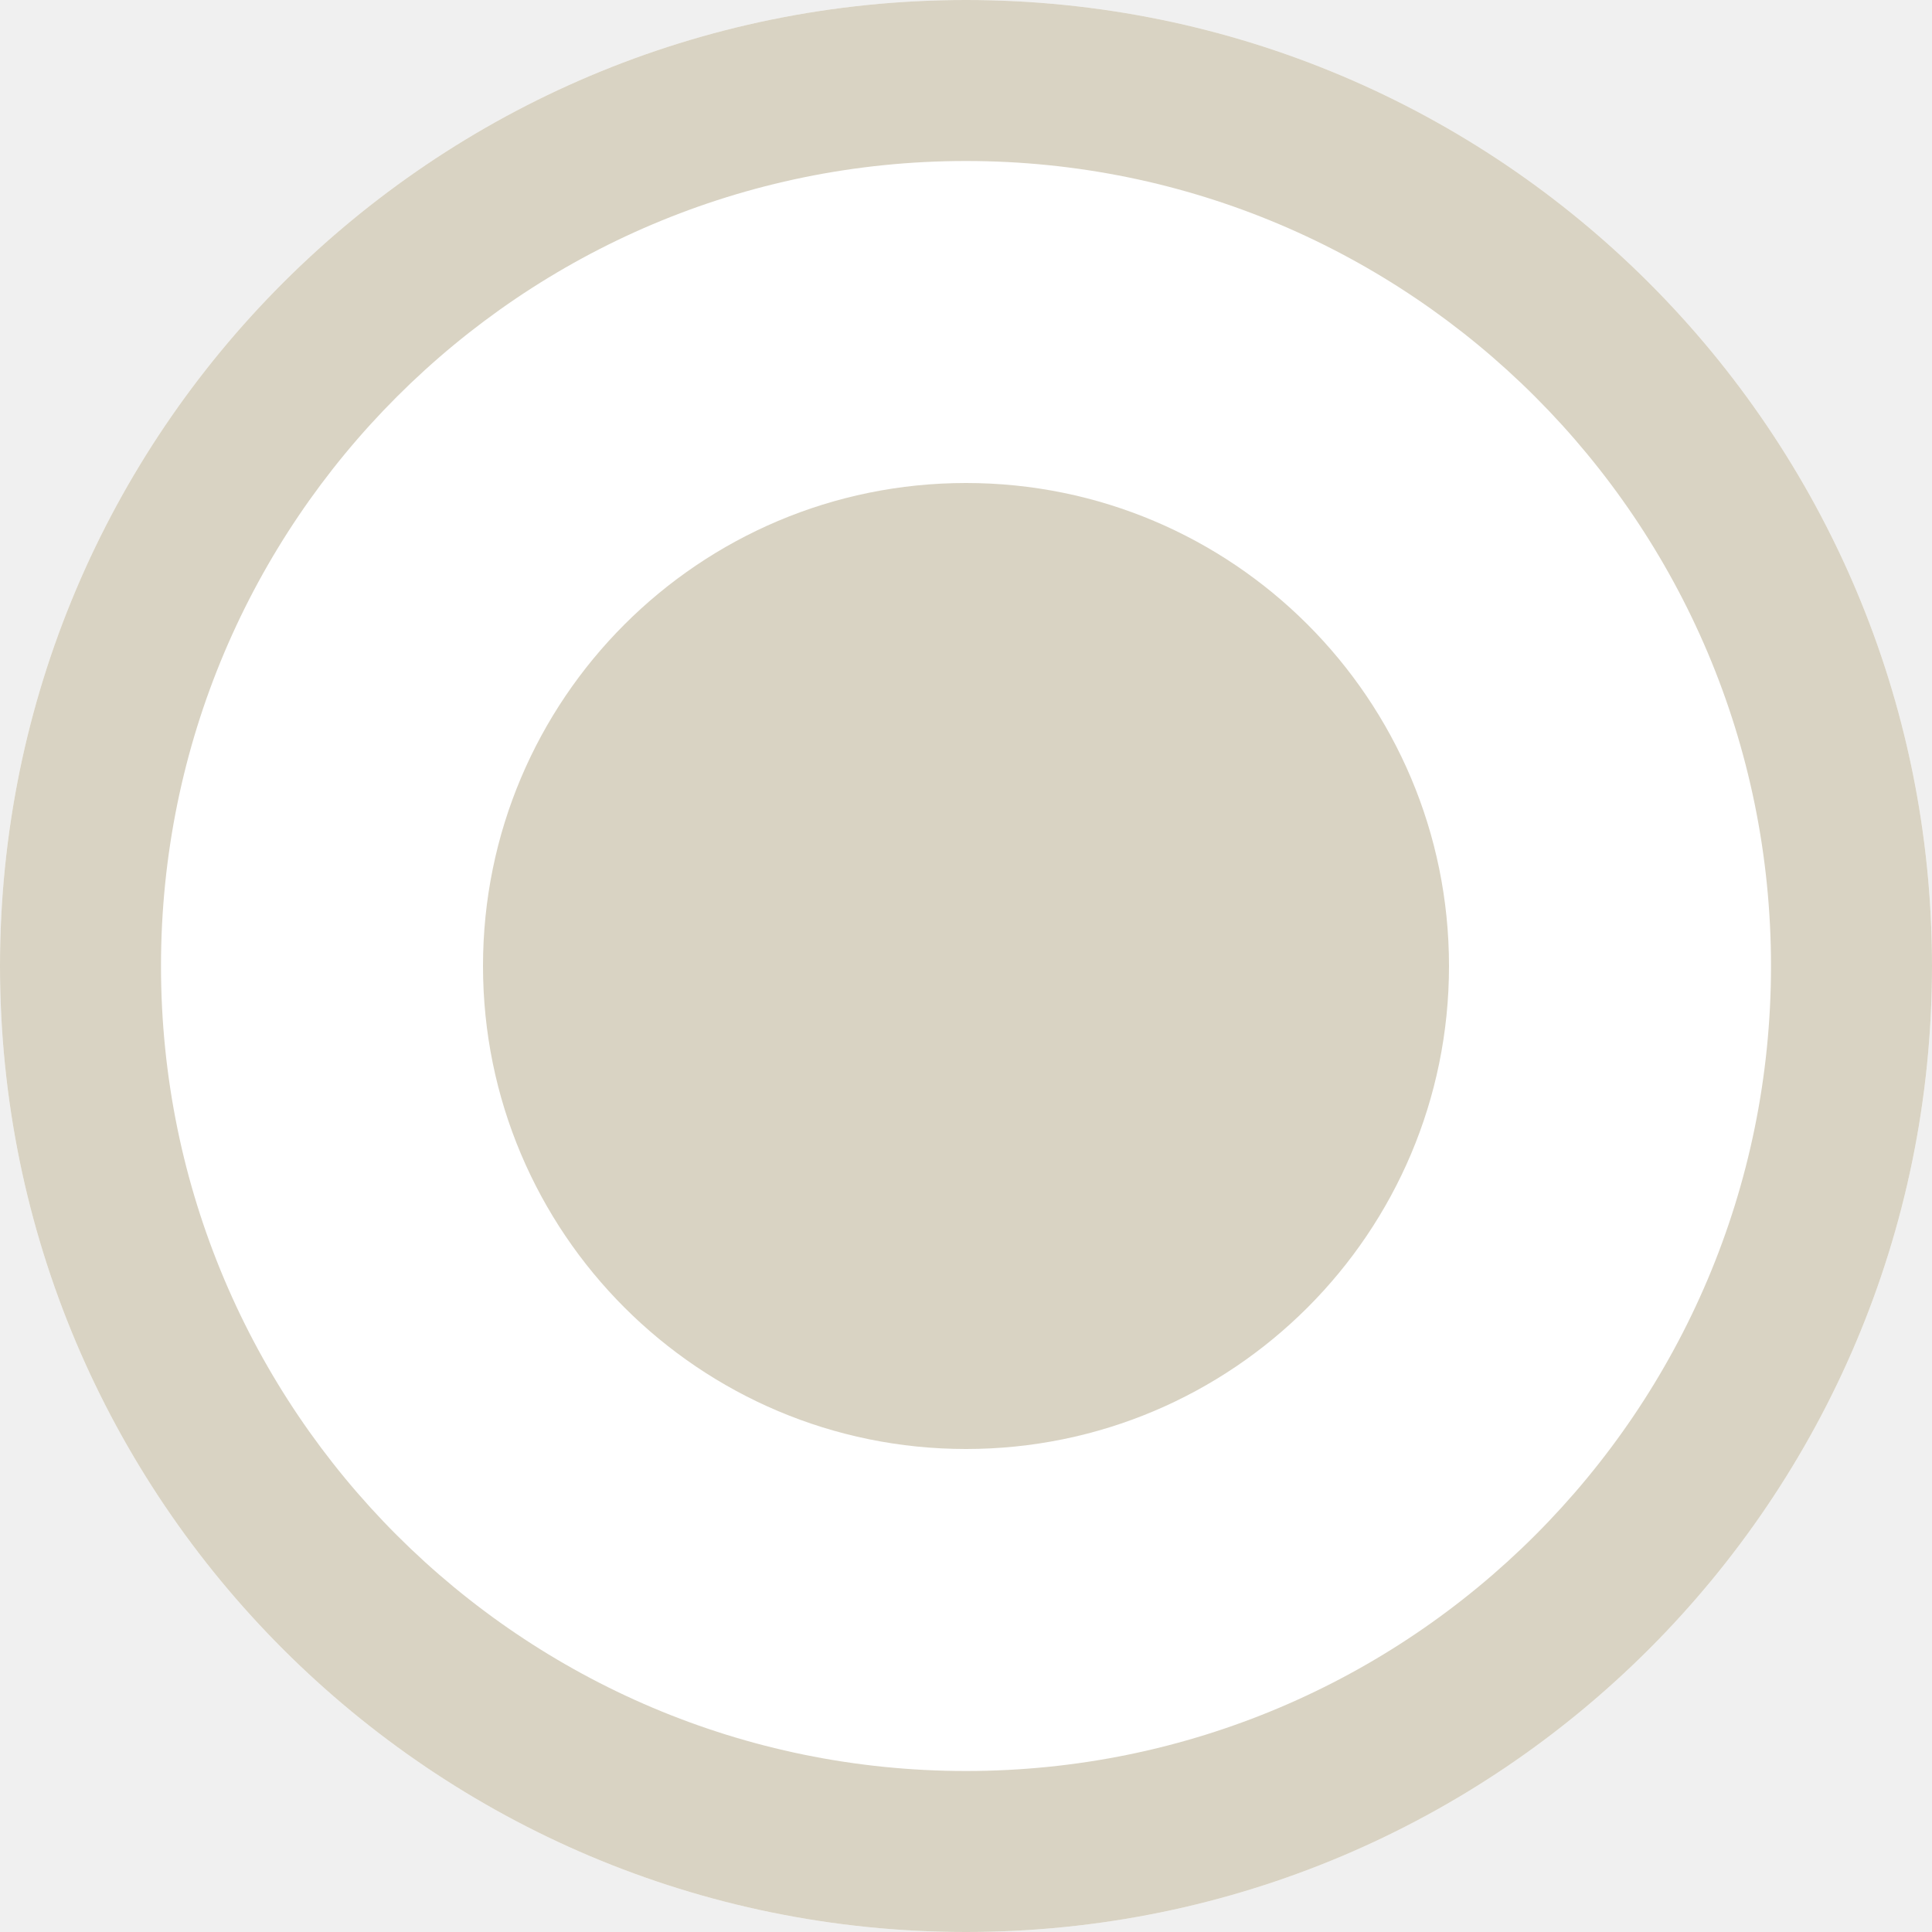
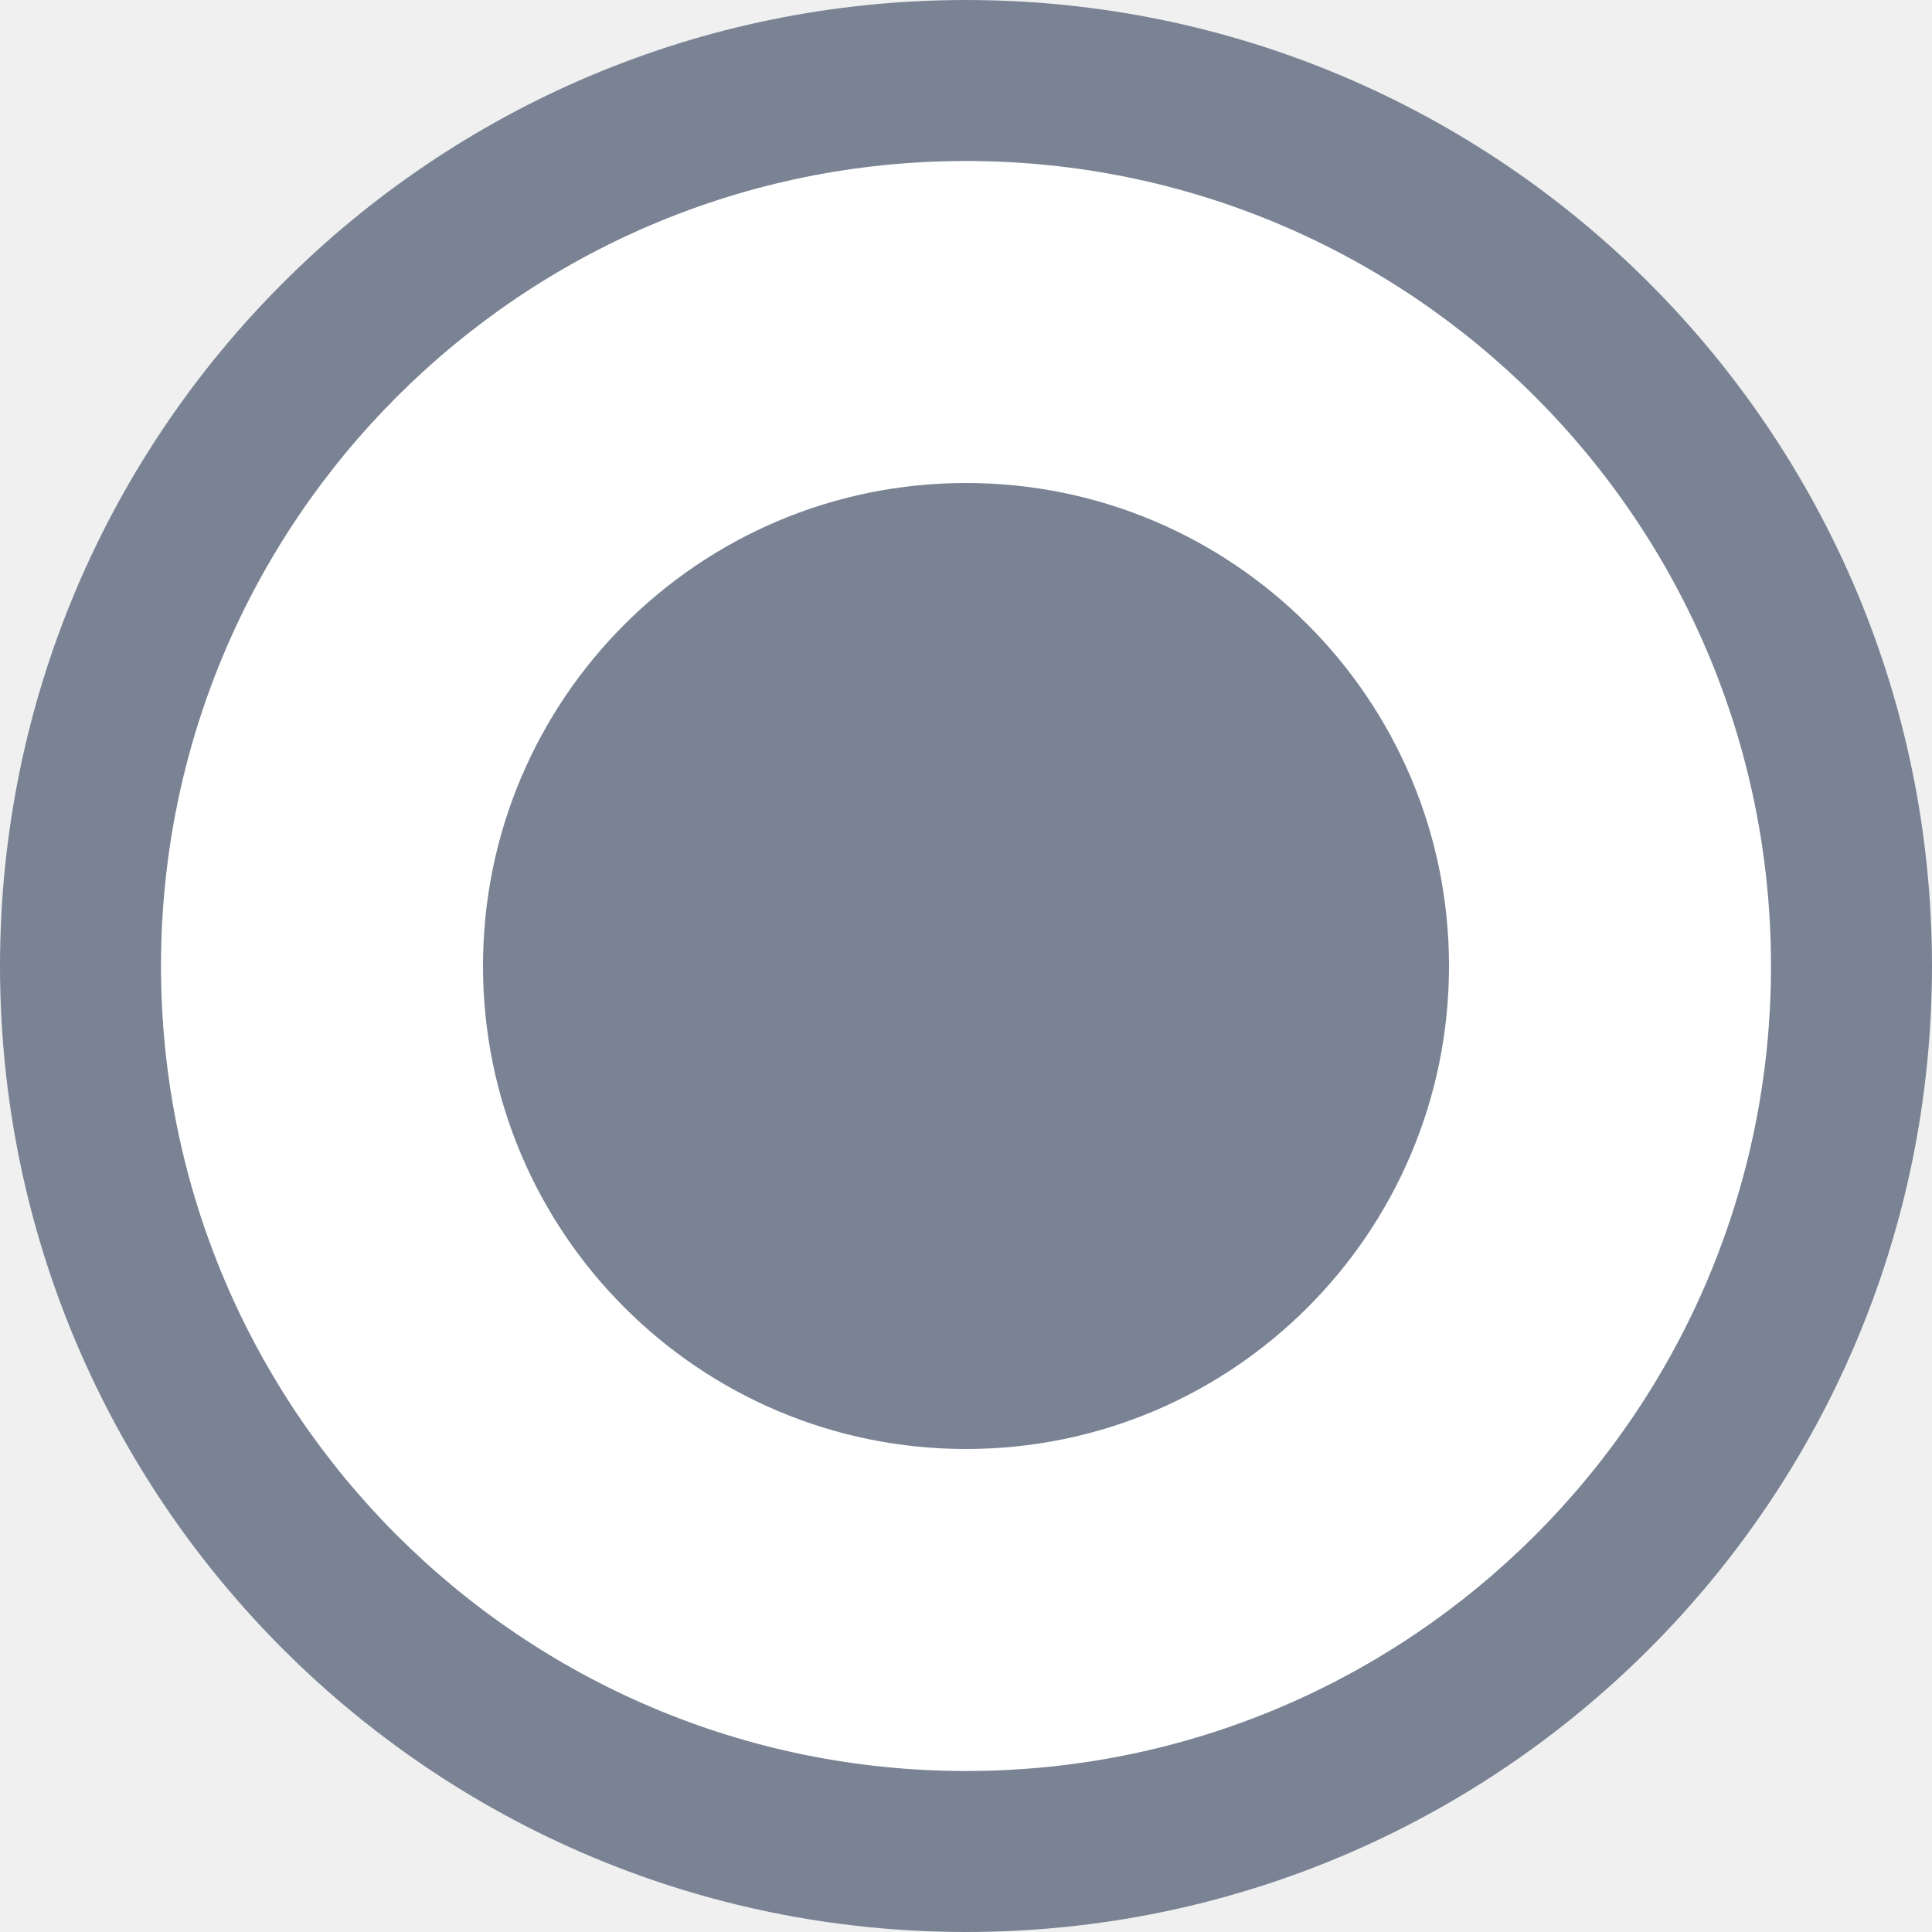
<svg xmlns="http://www.w3.org/2000/svg" preserveAspectRatio="none" overflow="visible" style="display: block;" width="12" height="12" viewBox="0 0 12 12" fill="none">
  <g id="Text">
    <mask id="path-1-inside-1_0_82" fill="white">
      <path d="M0 6C0 2.686 2.686 0 6 0V0C9.314 0 12 2.686 12 6V6C12 9.314 9.314 12 6 12V12C2.686 12 0 9.314 0 6V6Z" />
    </mask>
    <path d="M0 6C0 2.686 2.686 0 6 0V0C9.314 0 12 2.686 12 6V6C12 9.314 9.314 12 6 12V12C2.686 12 0 9.314 0 6V6Z" fill="white" />
-     <path d="M0 6M12 6M12 6M0 6M6 0M12 6M6 12M0 6M6 12V11C3.239 11 1 8.761 1 6H0H-1C-1 9.866 2.134 13 6 13V12ZM12 6H11C11 8.761 8.761 11 6 11V12V13C9.866 13 13 9.866 13 6H12ZM6 0V1C8.761 1 11 3.239 11 6H12H13C13 2.134 9.866 -1 6 -1V0ZM6 0V-1C2.134 -1 -1 2.134 -1 6H0H1C1 3.239 3.239 1 6 1V0Z" fill="#D9D3C3" mask="url(#path-1-inside-1_0_82)" />
-     <circle id="Ellipse 7685" cx="6" cy="6" r="3" fill="#D9D3C3" />
+     <path d="M0 6M12 6M12 6M0 6M6 0M12 6M6 12M0 6M6 12V11C3.239 11 1 8.761 1 6H0H-1C-1 9.866 2.134 13 6 13V12ZM12 6H11C11 8.761 8.761 11 6 11V12V13C9.866 13 13 9.866 13 6H12ZM6 0V1C8.761 1 11 3.239 11 6H12H13C13 2.134 9.866 -1 6 -1V0ZM6 0V-1C2.134 -1 -1 2.134 -1 6H0H1C1 3.239 3.239 1 6 1V0Z" fill="#7A8394" mask="url(#path-1-inside-1_0_82)" />
+     <circle id="Ellipse 7685" cx="6" cy="6" r="3" fill="#7A8394" />
  </g>
</svg>
